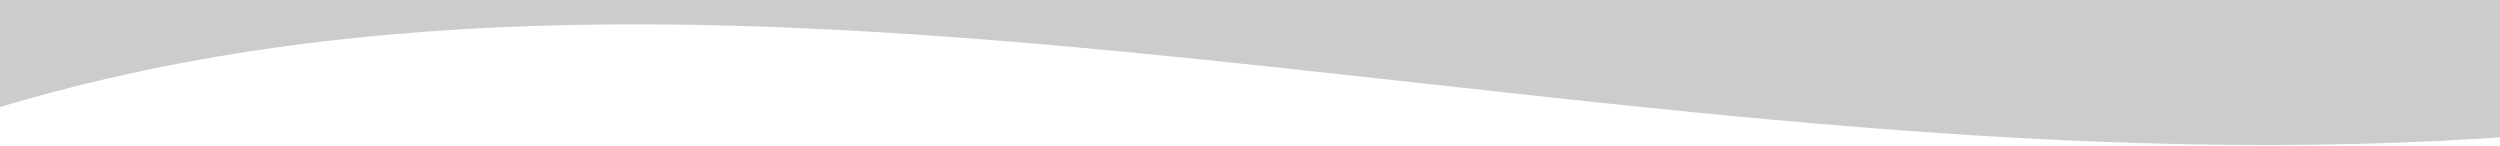
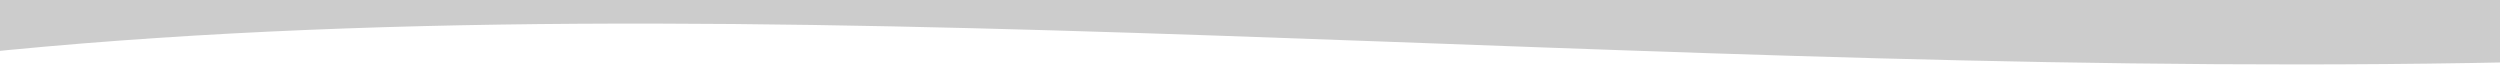
- <svg xmlns="http://www.w3.org/2000/svg" viewBox="0 0 1379 80" style="width:100%; height:100%;" fill="none">
-   <path d="M-11 62.407C411.791 -70 899.171 112.161 1391.67 74.85L1378.43 -70H-2.447L-11 62.407Z" fill="#CCCCCC" />
+ <svg xmlns="http://www.w3.org/2000/svg" style="width:100%; height:100%;" viewBox="0 0 1358 36" fill="none">
+   <path d="M-14.995 29.136C407.821 -15 895.223 45.72 1387.75 33.283L1374.52 -15L-6.438 -15L-14.995 29.136Z" fill="#CCCCCC" />
</svg>
